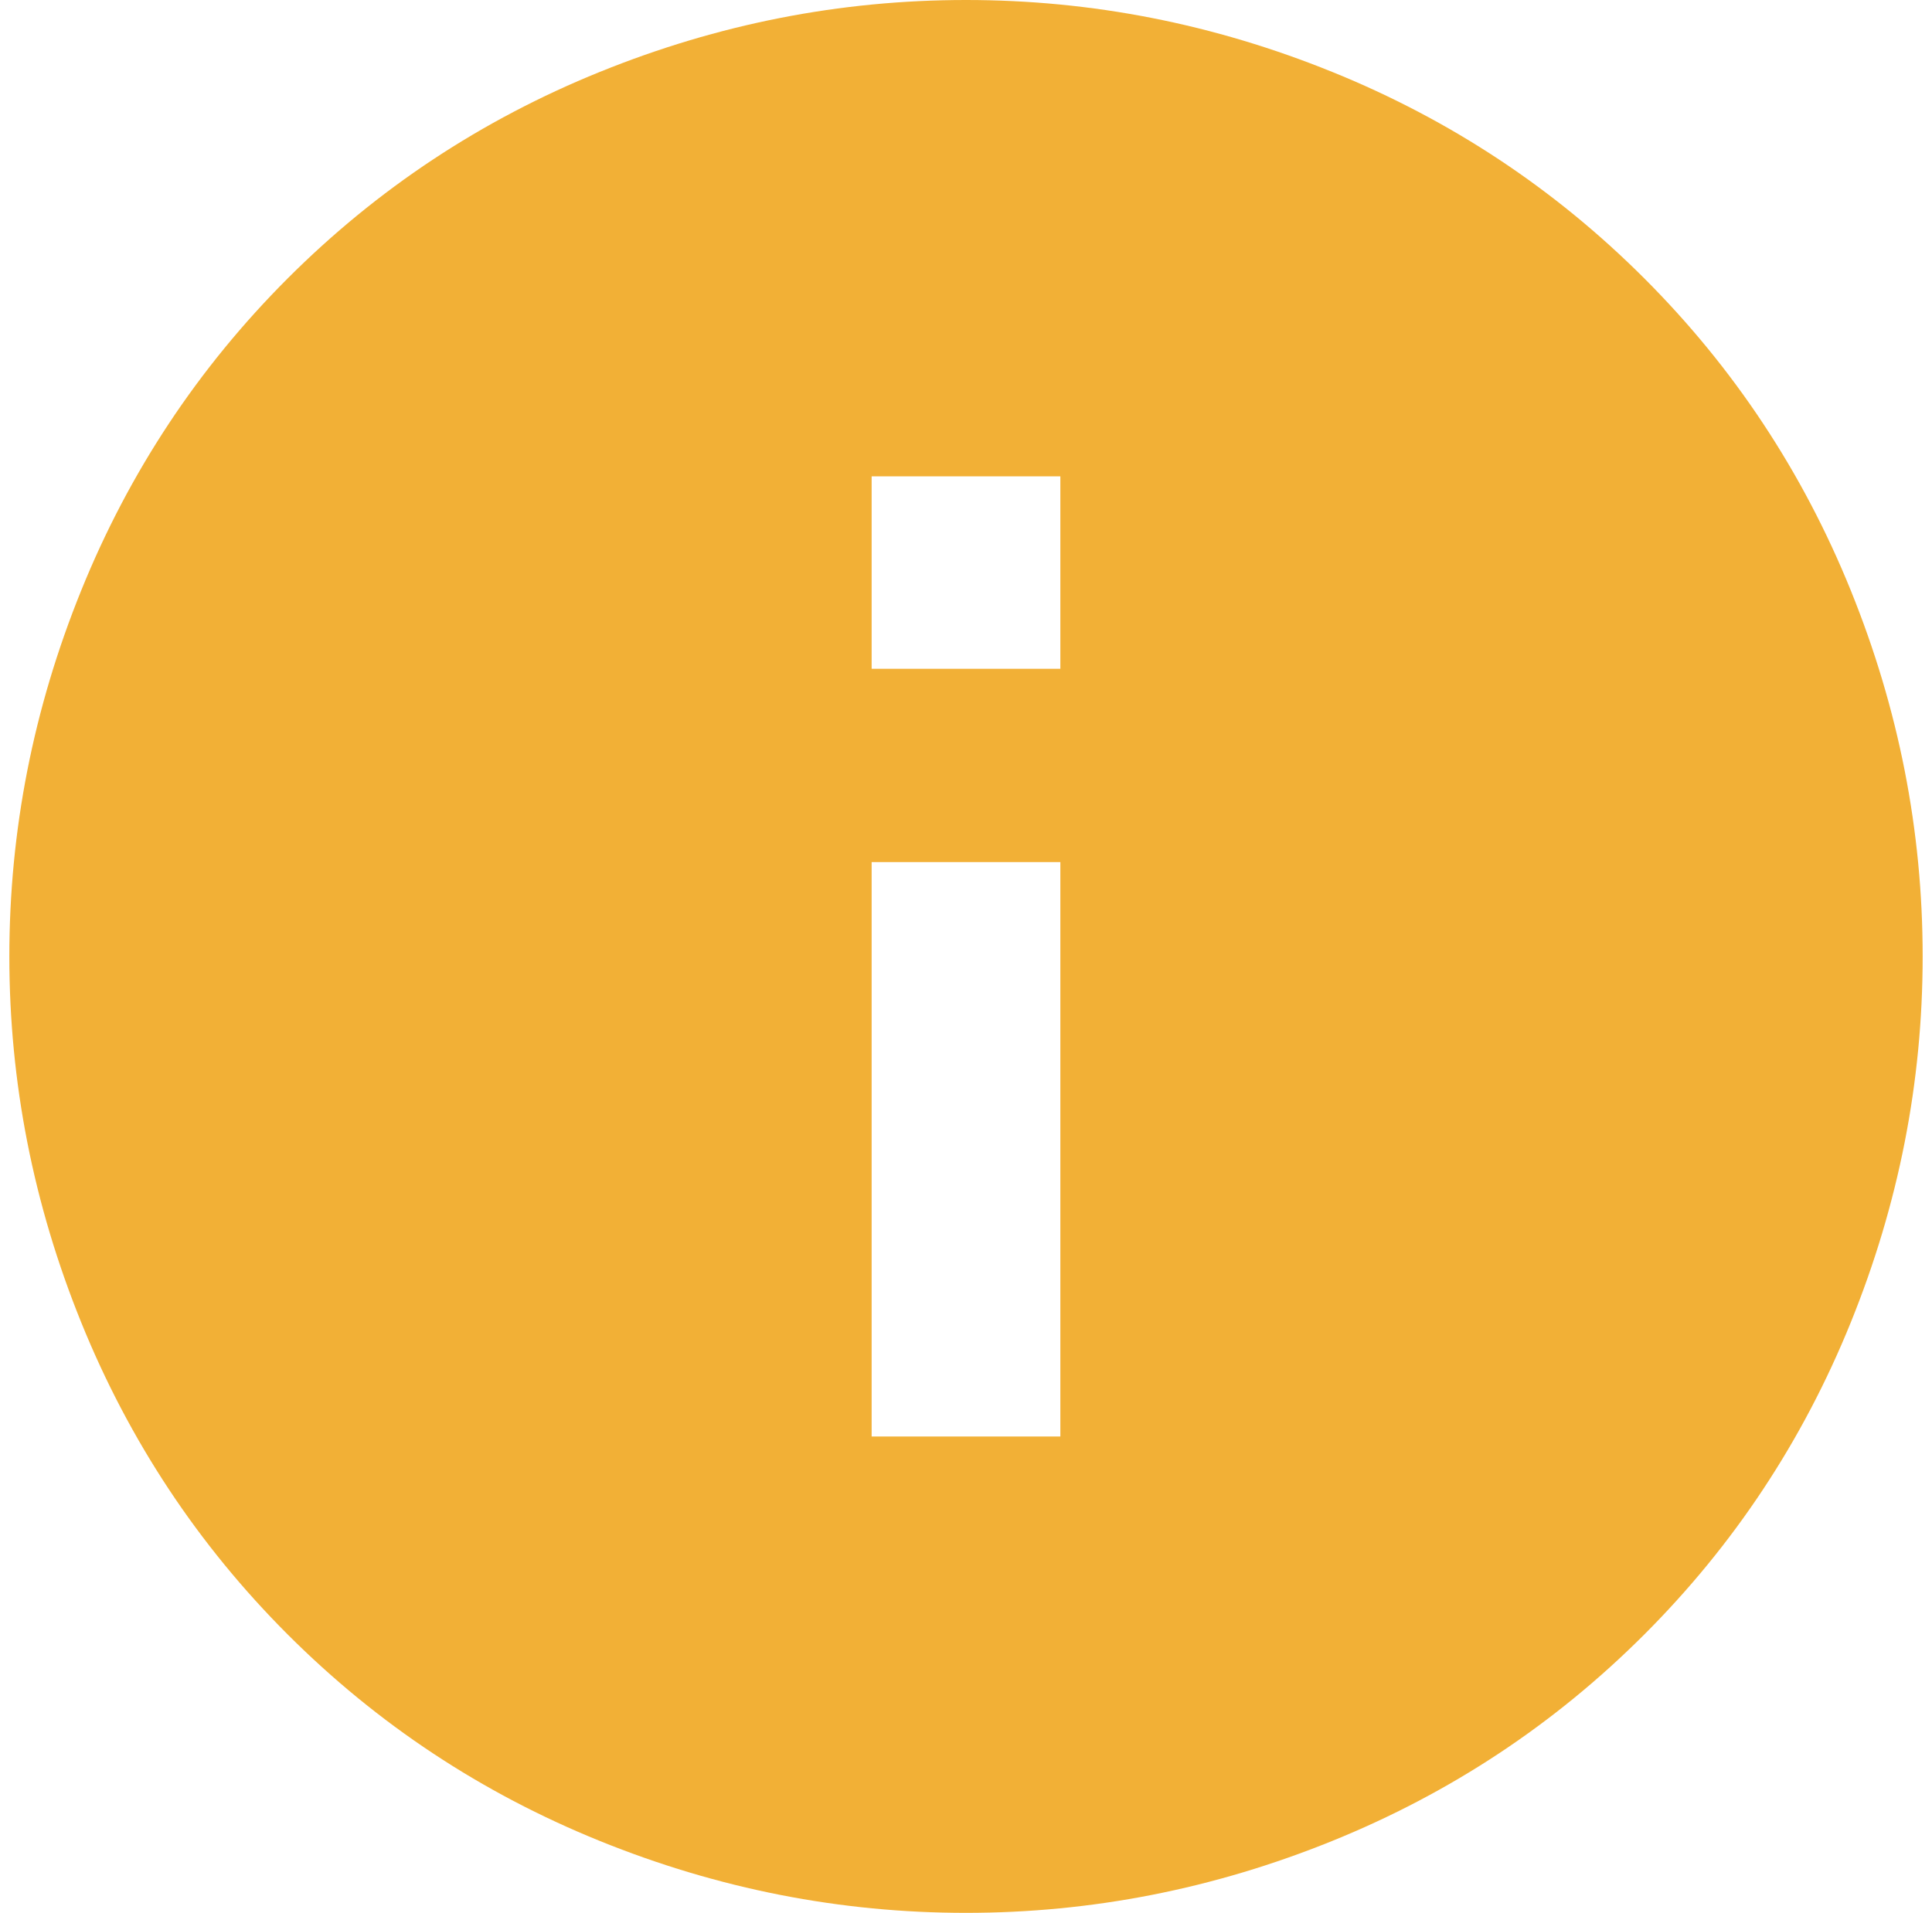
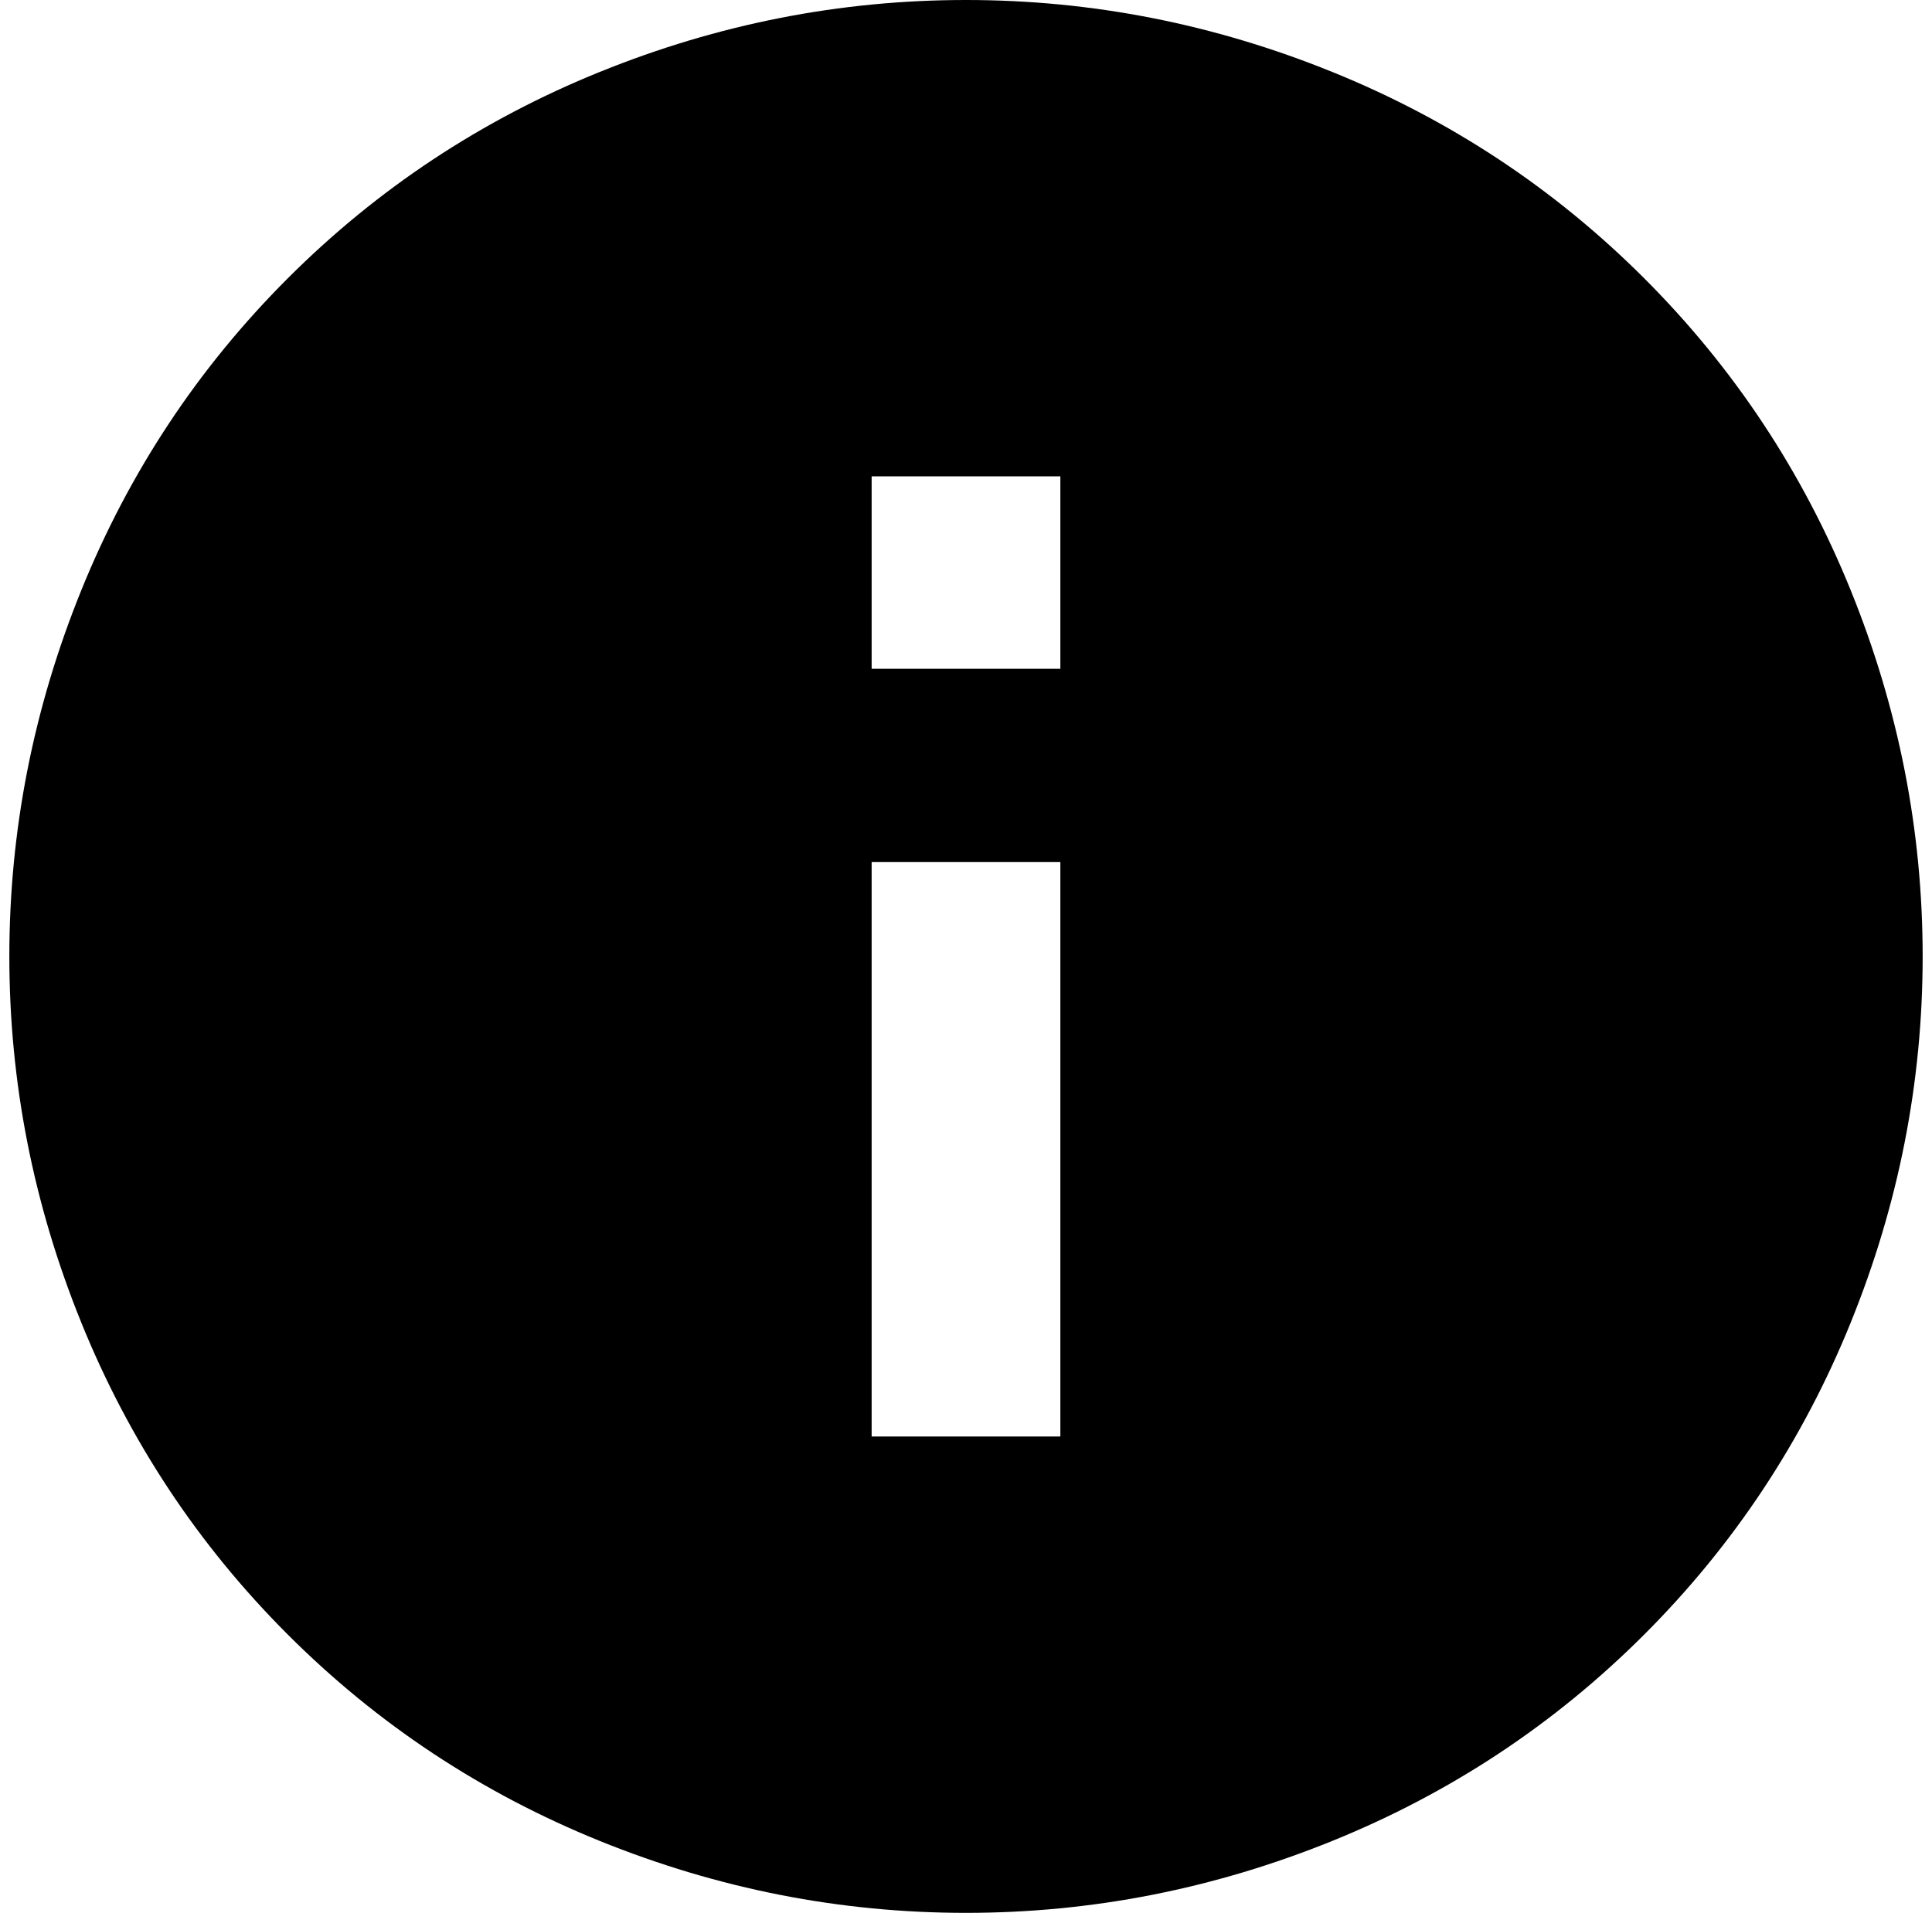
<svg xmlns="http://www.w3.org/2000/svg" version="1.1" viewBox="-10 0 2068 2048">
  <g transform="matrix(1 0 0 -1 0 1638)">
-     <path fill="#f2b036" d="M1125 922h-202v206h202v-206zM1125 100h-202v615h202v-615zM1024 1638q-202 0 -392 -77t-334 -221t-221 -334t-77 -392t77 -392t221 -334t334 -221t392 -77t392 77t334 221t221 334t77 392t-77 392t-221 334t-334 221t-392 77z" />
+     <path fill="#000000" d="M1125 922h-202v206h202v-206zM1125 100h-202v615h202v-615zM1024 1638q-202 0 -392 -77t-334 -221t-221 -334t-77 -392t77 -392t221 -334t334 -221t392 -77t392 77t334 221t221 334t77 392t-77 392t-221 334t-334 221t-392 77z" />
  </g>
</svg>
